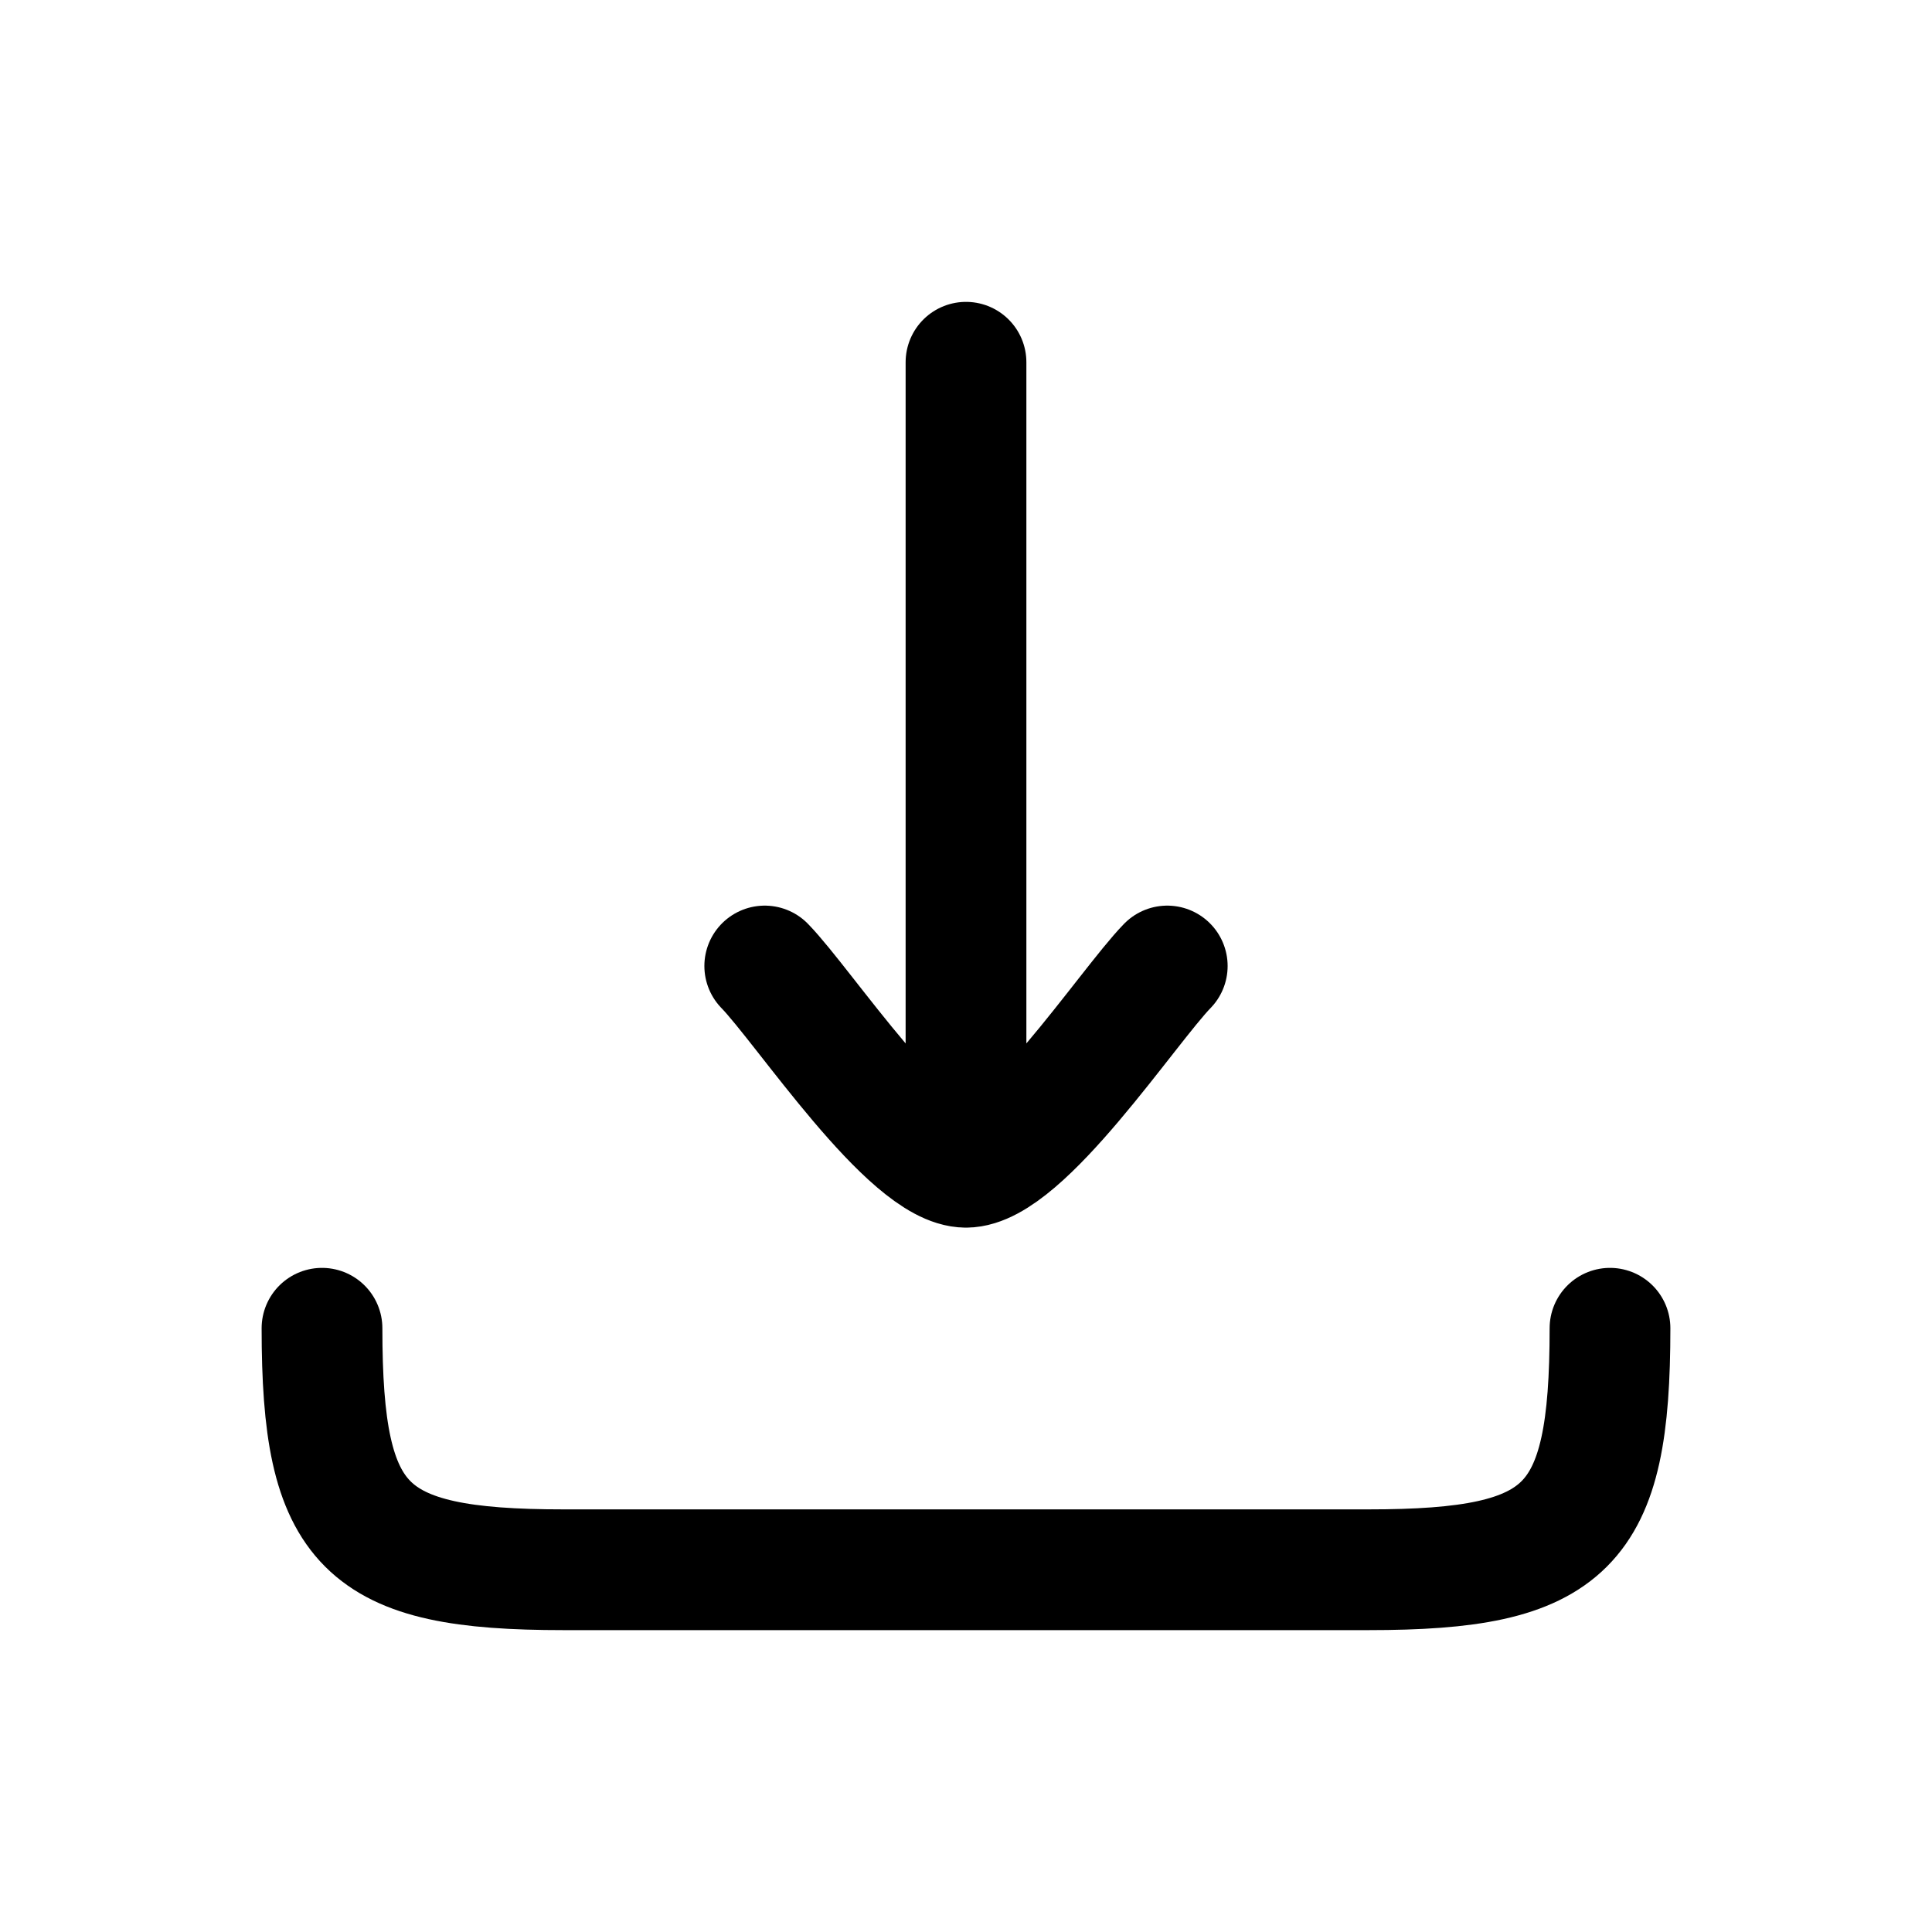
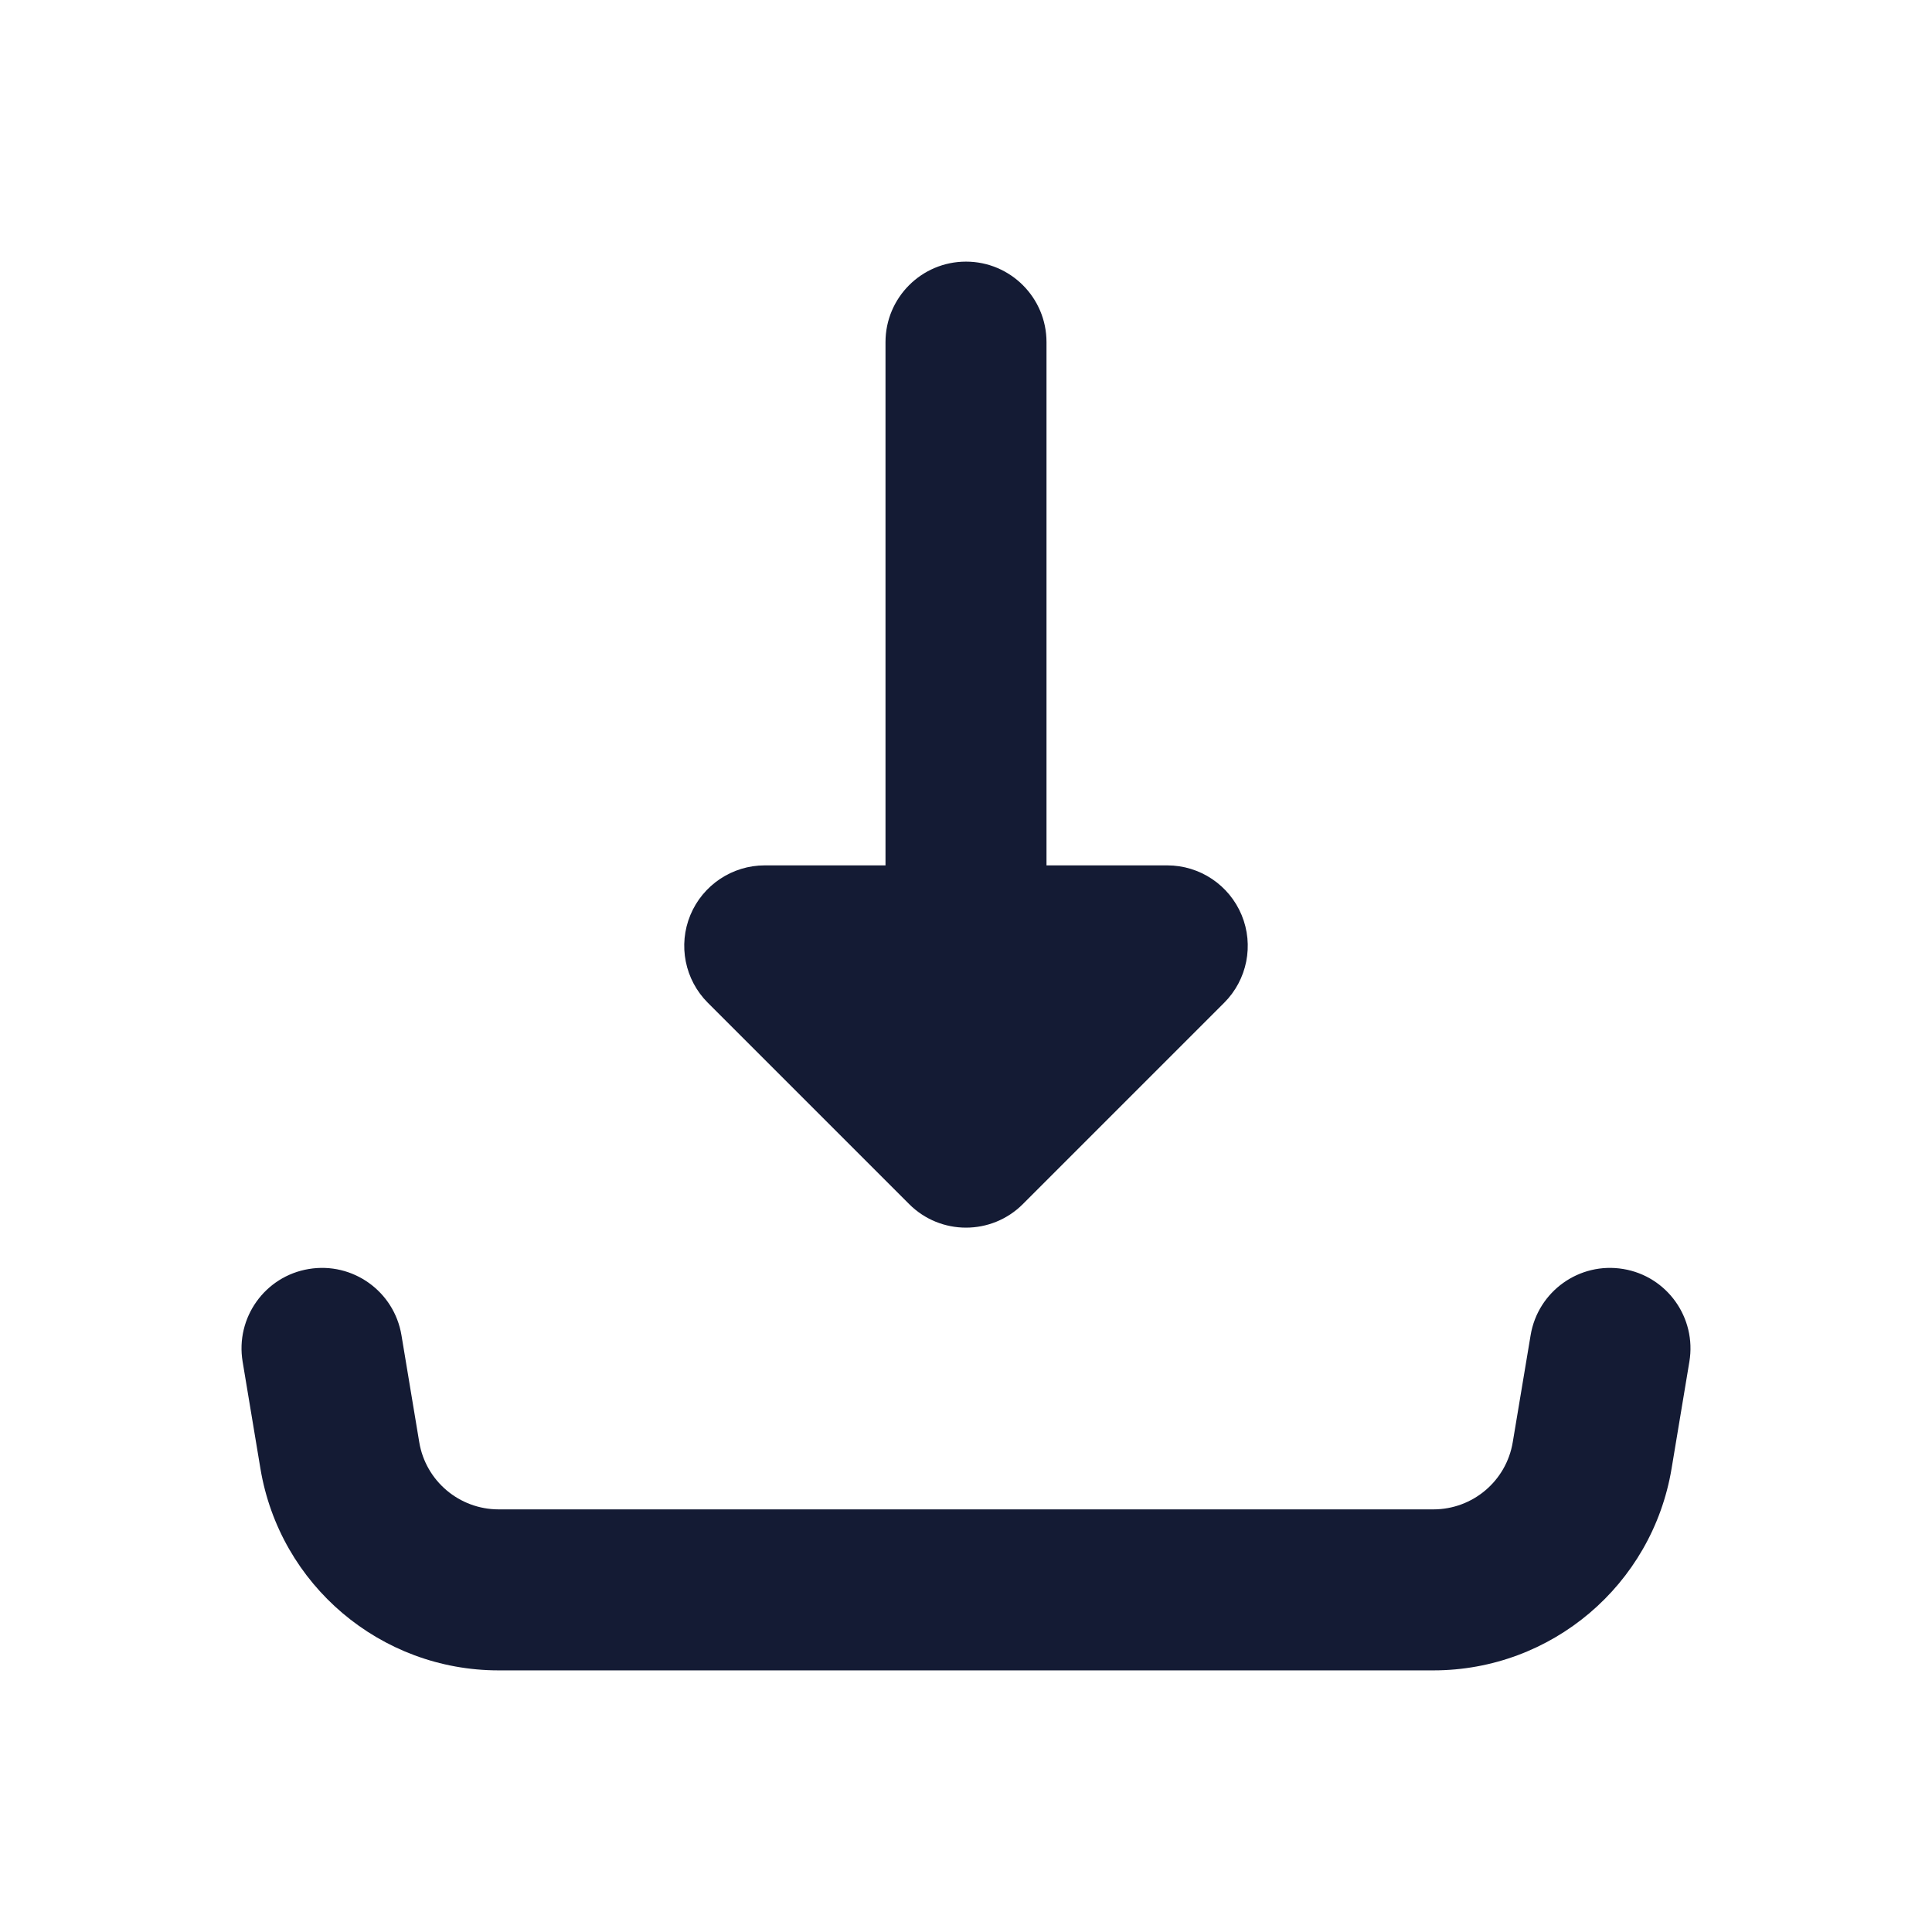
- <svg xmlns="http://www.w3.org/2000/svg" viewBox="0 0 24 24" width="24" height="24" color="#000000" fill="none">
-   <path d="M12 14.5L12 4.5M12 14.5C11.3 14.5 9.992 12.506 9.5 12M12 14.5C12.7 14.5 14.008 12.506 14.5 12" stroke="currentColor" stroke-width="1.5" stroke-linecap="round" stroke-linejoin="round" />
-   <path d="M20 16.5C20 18.982 19.482 19.5 17 19.5H7C4.518 19.5 4 18.982 4 16.5" stroke="currentColor" stroke-width="1.5" stroke-linecap="round" stroke-linejoin="round" />
+ <svg xmlns="http://www.w3.org/2000/svg" width="24" height="24" viewBox="0 0 24 24" fill="none">
+   <path fill-rule="evenodd" clip-rule="evenodd" d="M12 3.25C12.552 3.25 13 3.698 13 4.25V10.75H14.5C14.905 10.75 15.269 10.994 15.424 11.367C15.579 11.741 15.493 12.171 15.207 12.457L12.707 14.957C12.317 15.348 11.683 15.348 11.293 14.957L8.793 12.457C8.507 12.171 8.421 11.741 8.576 11.367C8.731 10.994 9.096 10.75 9.5 10.75H11V4.25C11 3.698 11.448 3.25 12 3.25Z" fill="#141B34" />
+   <path fill-rule="evenodd" clip-rule="evenodd" d="M3.836 15.764C4.381 15.673 4.896 16.041 4.987 16.586L5.208 17.915C5.288 18.397 5.706 18.75 6.194 18.75H17.806C18.295 18.75 18.712 18.397 18.792 17.915L19.014 16.586C19.105 16.041 19.62 15.673 20.165 15.764C20.709 15.854 21.077 16.37 20.986 16.915L20.765 18.243C20.524 19.69 19.272 20.75 17.806 20.75H6.194C4.728 20.75 3.476 19.69 3.235 18.243L3.014 16.915C2.923 16.37 3.291 15.854 3.836 15.764Z" fill="#141B34" />
</svg>
